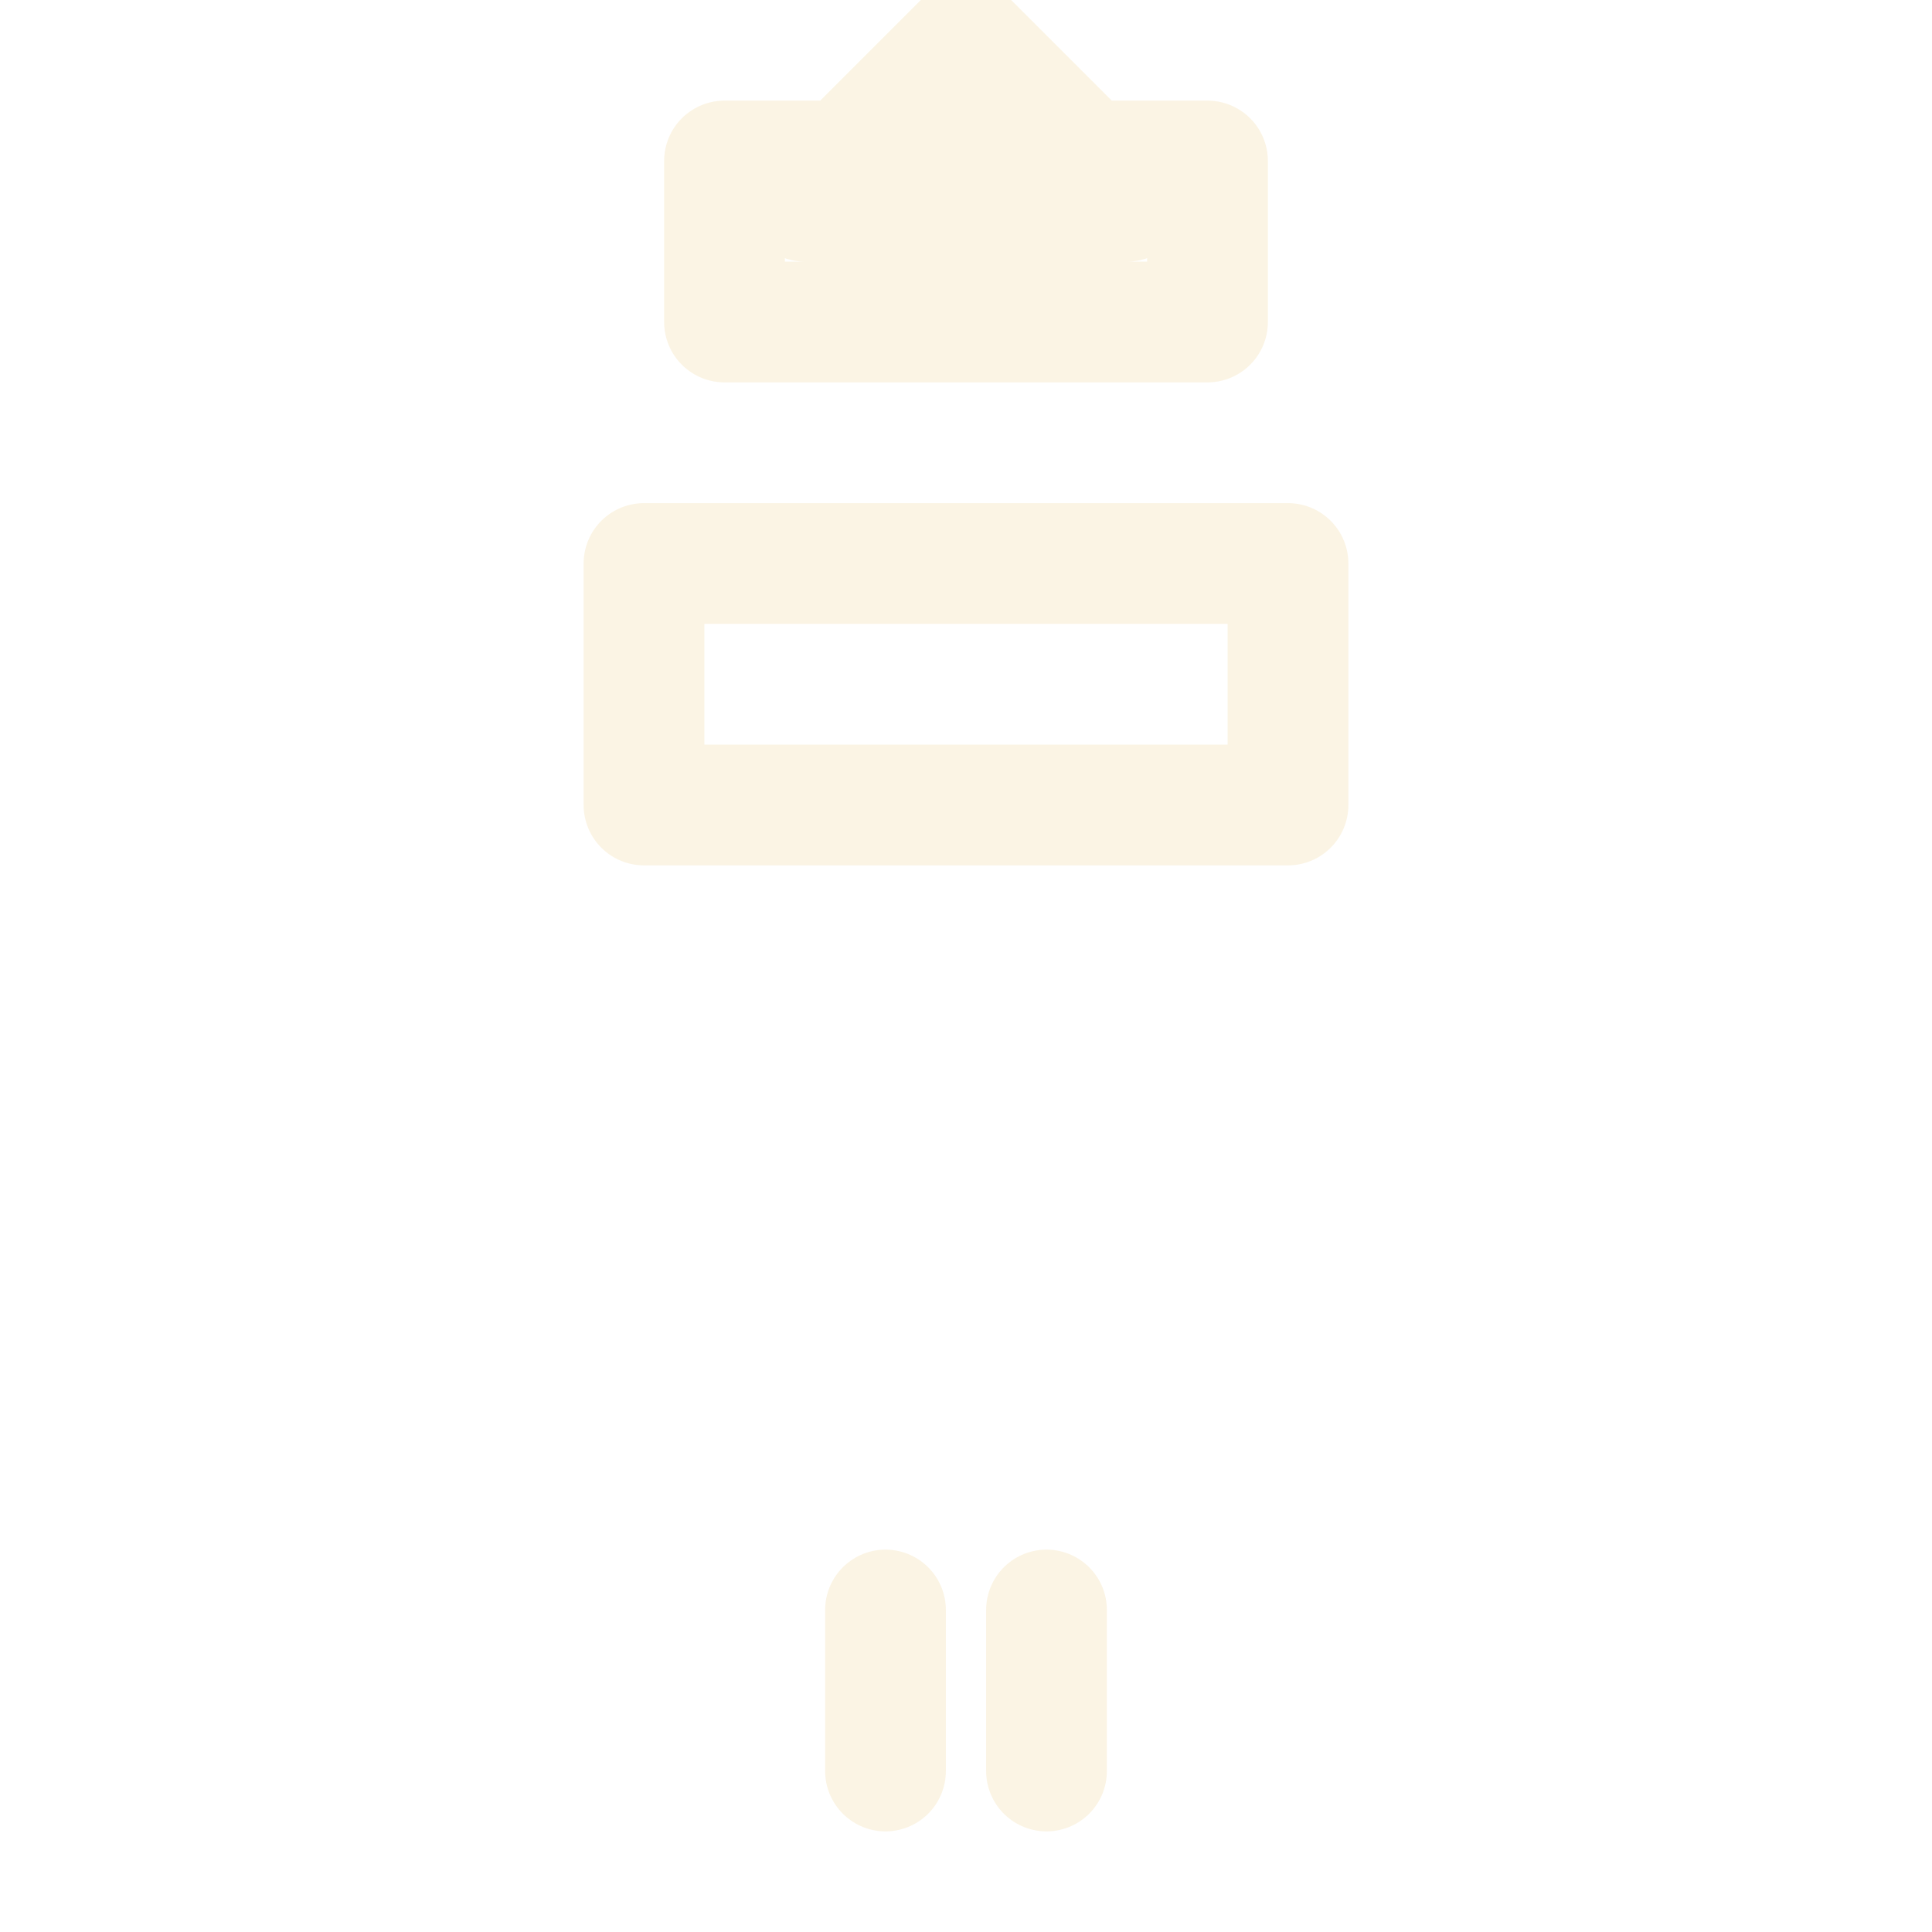
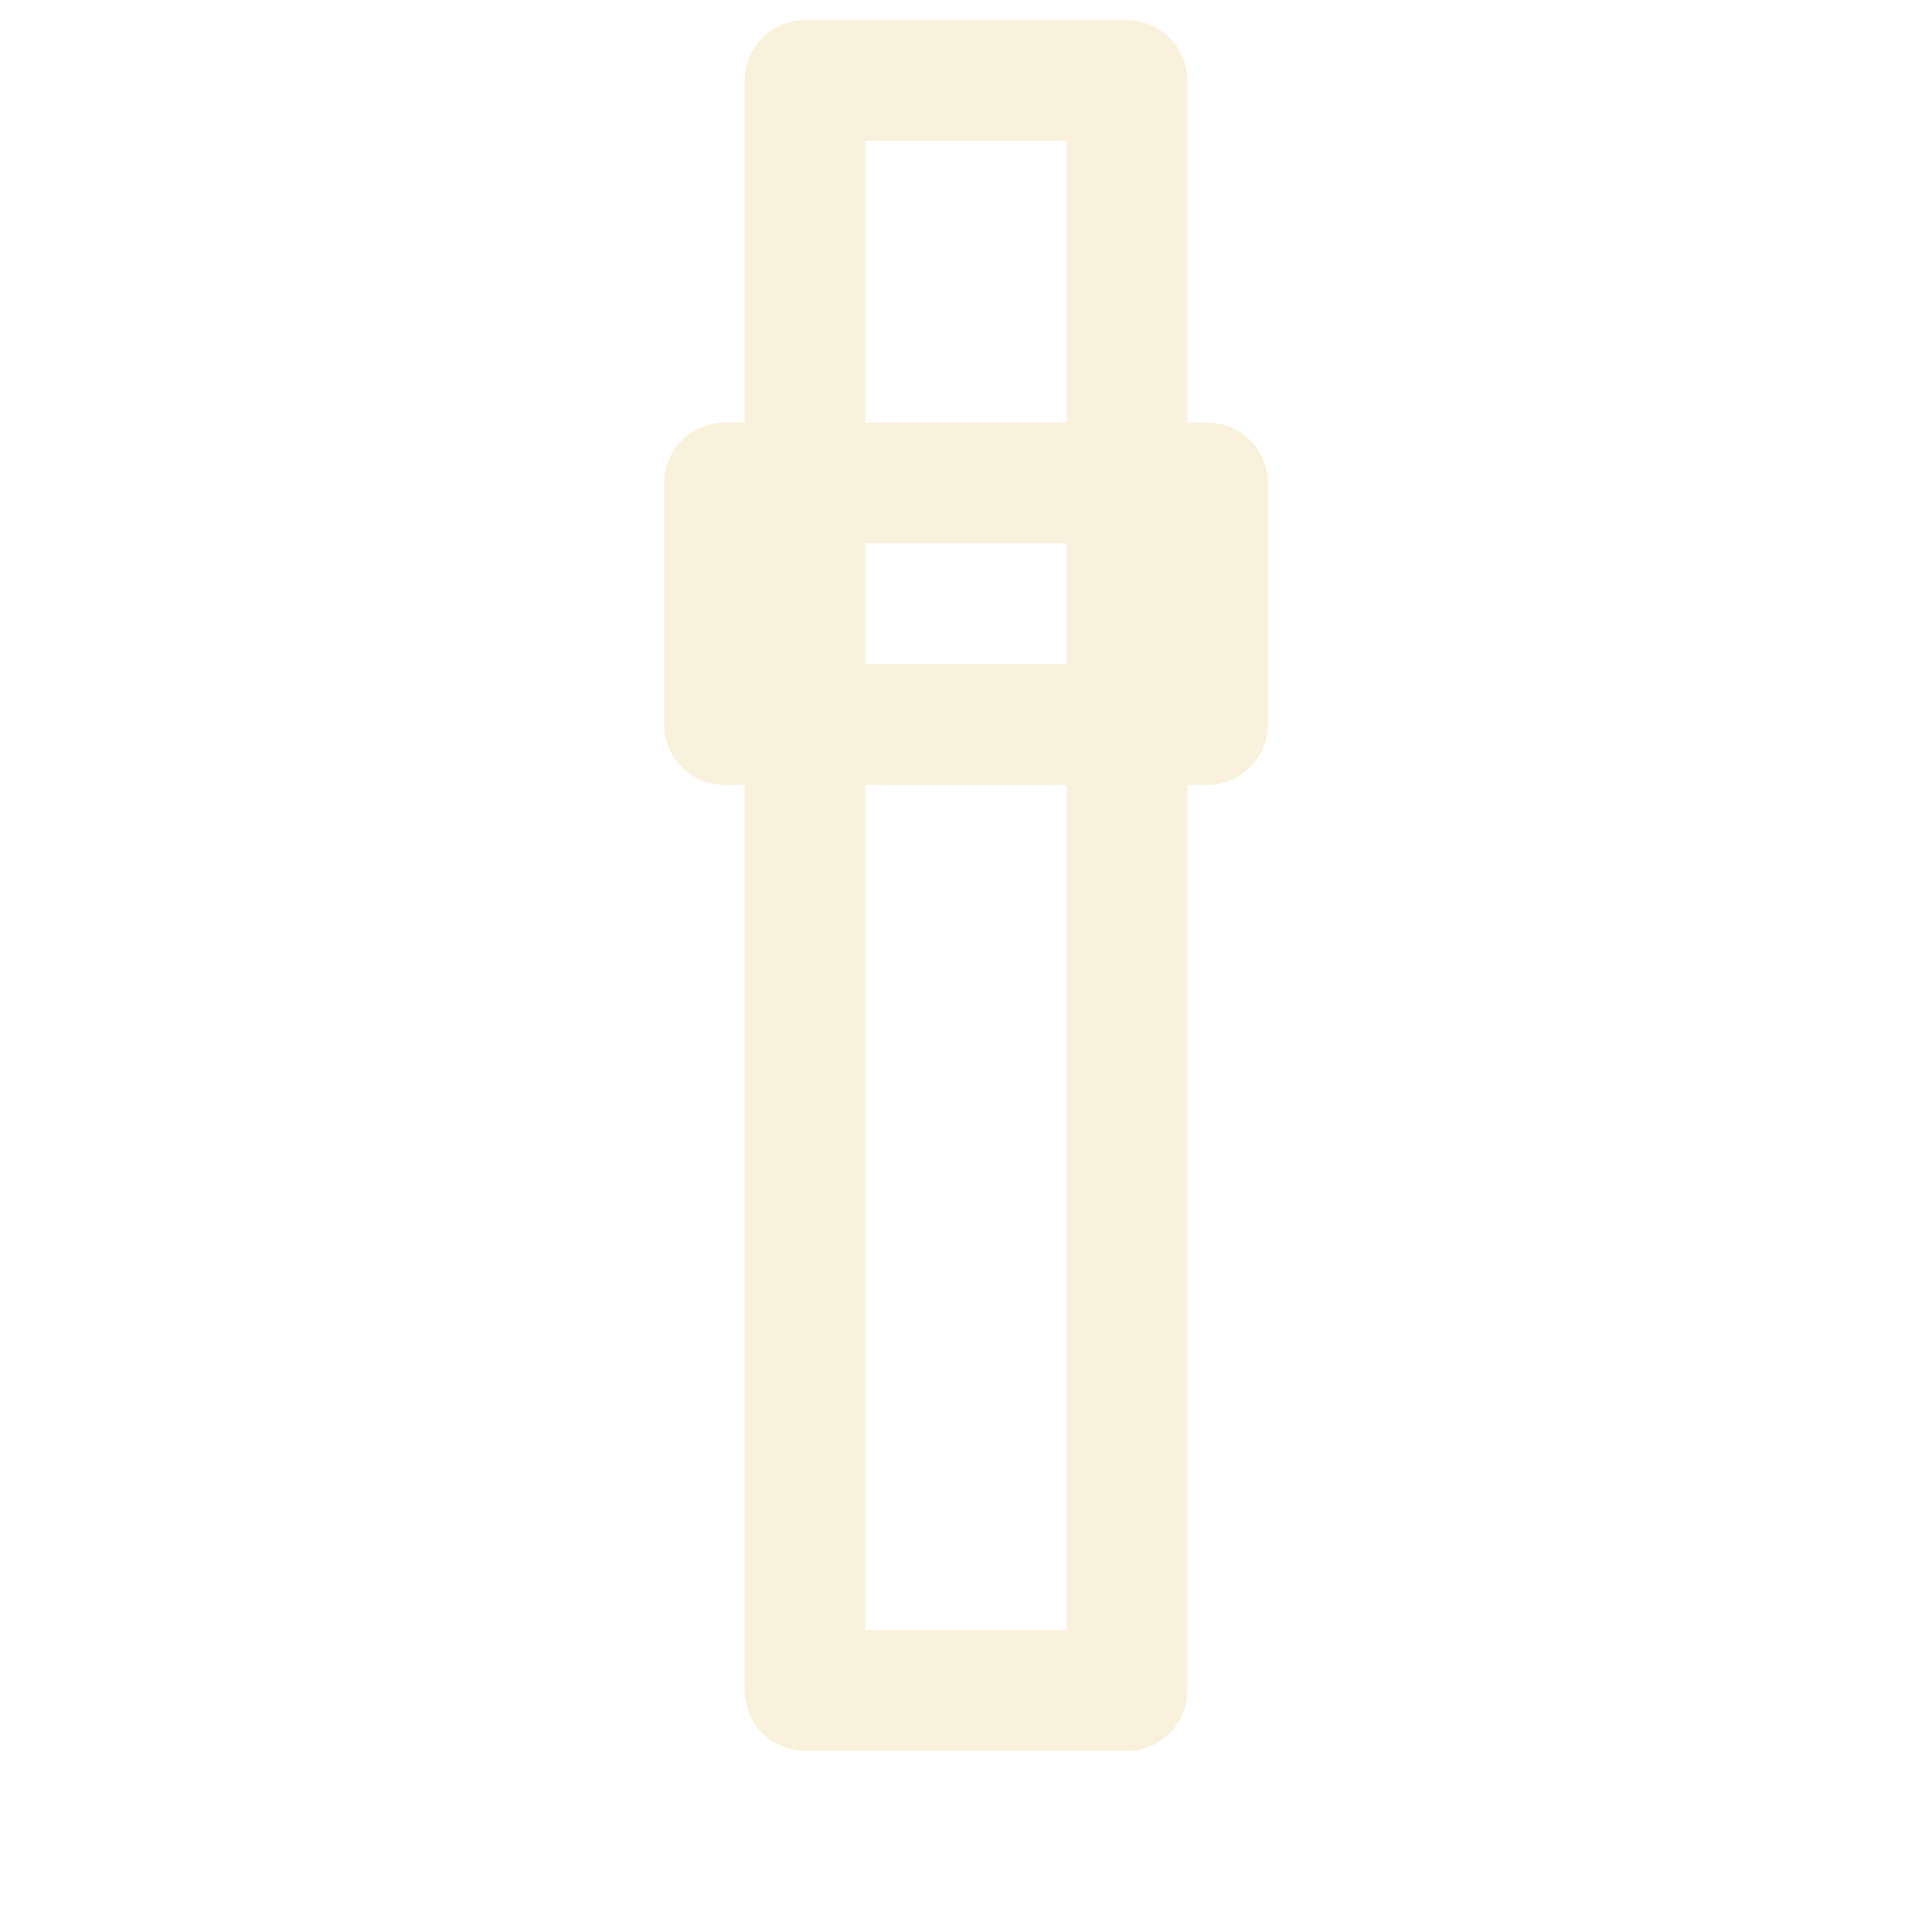
<svg xmlns="http://www.w3.org/2000/svg" viewBox="0 0 24 24" fill="none" stroke="#FFFFFFE6" stroke-width="1.5" stroke-linecap="round" stroke-linejoin="round">
-   <path d="M9,2 h6 v2 h-6 Z M11,20 v2 M13,20 v2 M8,7 h8 v3 h-8 Z M12,0.5 L14,2.5 L10,2.5 Z" />
-   <path d="M9,2 h6 v2 h-6 Z M11,20 v2 M13,20 v2 M8,7 h8 v3 h-8 Z M12,0.5 L14,2.5 L10,2.5 Z" stroke="#DAA520" stroke-opacity="0.12" />
+   <path d="M10,1 h4 v20 h-4 Z M9,6 h6 v3 h-6 Z" />
+   <path d="M10,1 h4 v20 h-4 Z M9,6 h6 v3 h-6 Z" stroke="#DAA520" stroke-opacity="0.16" />
</svg>
